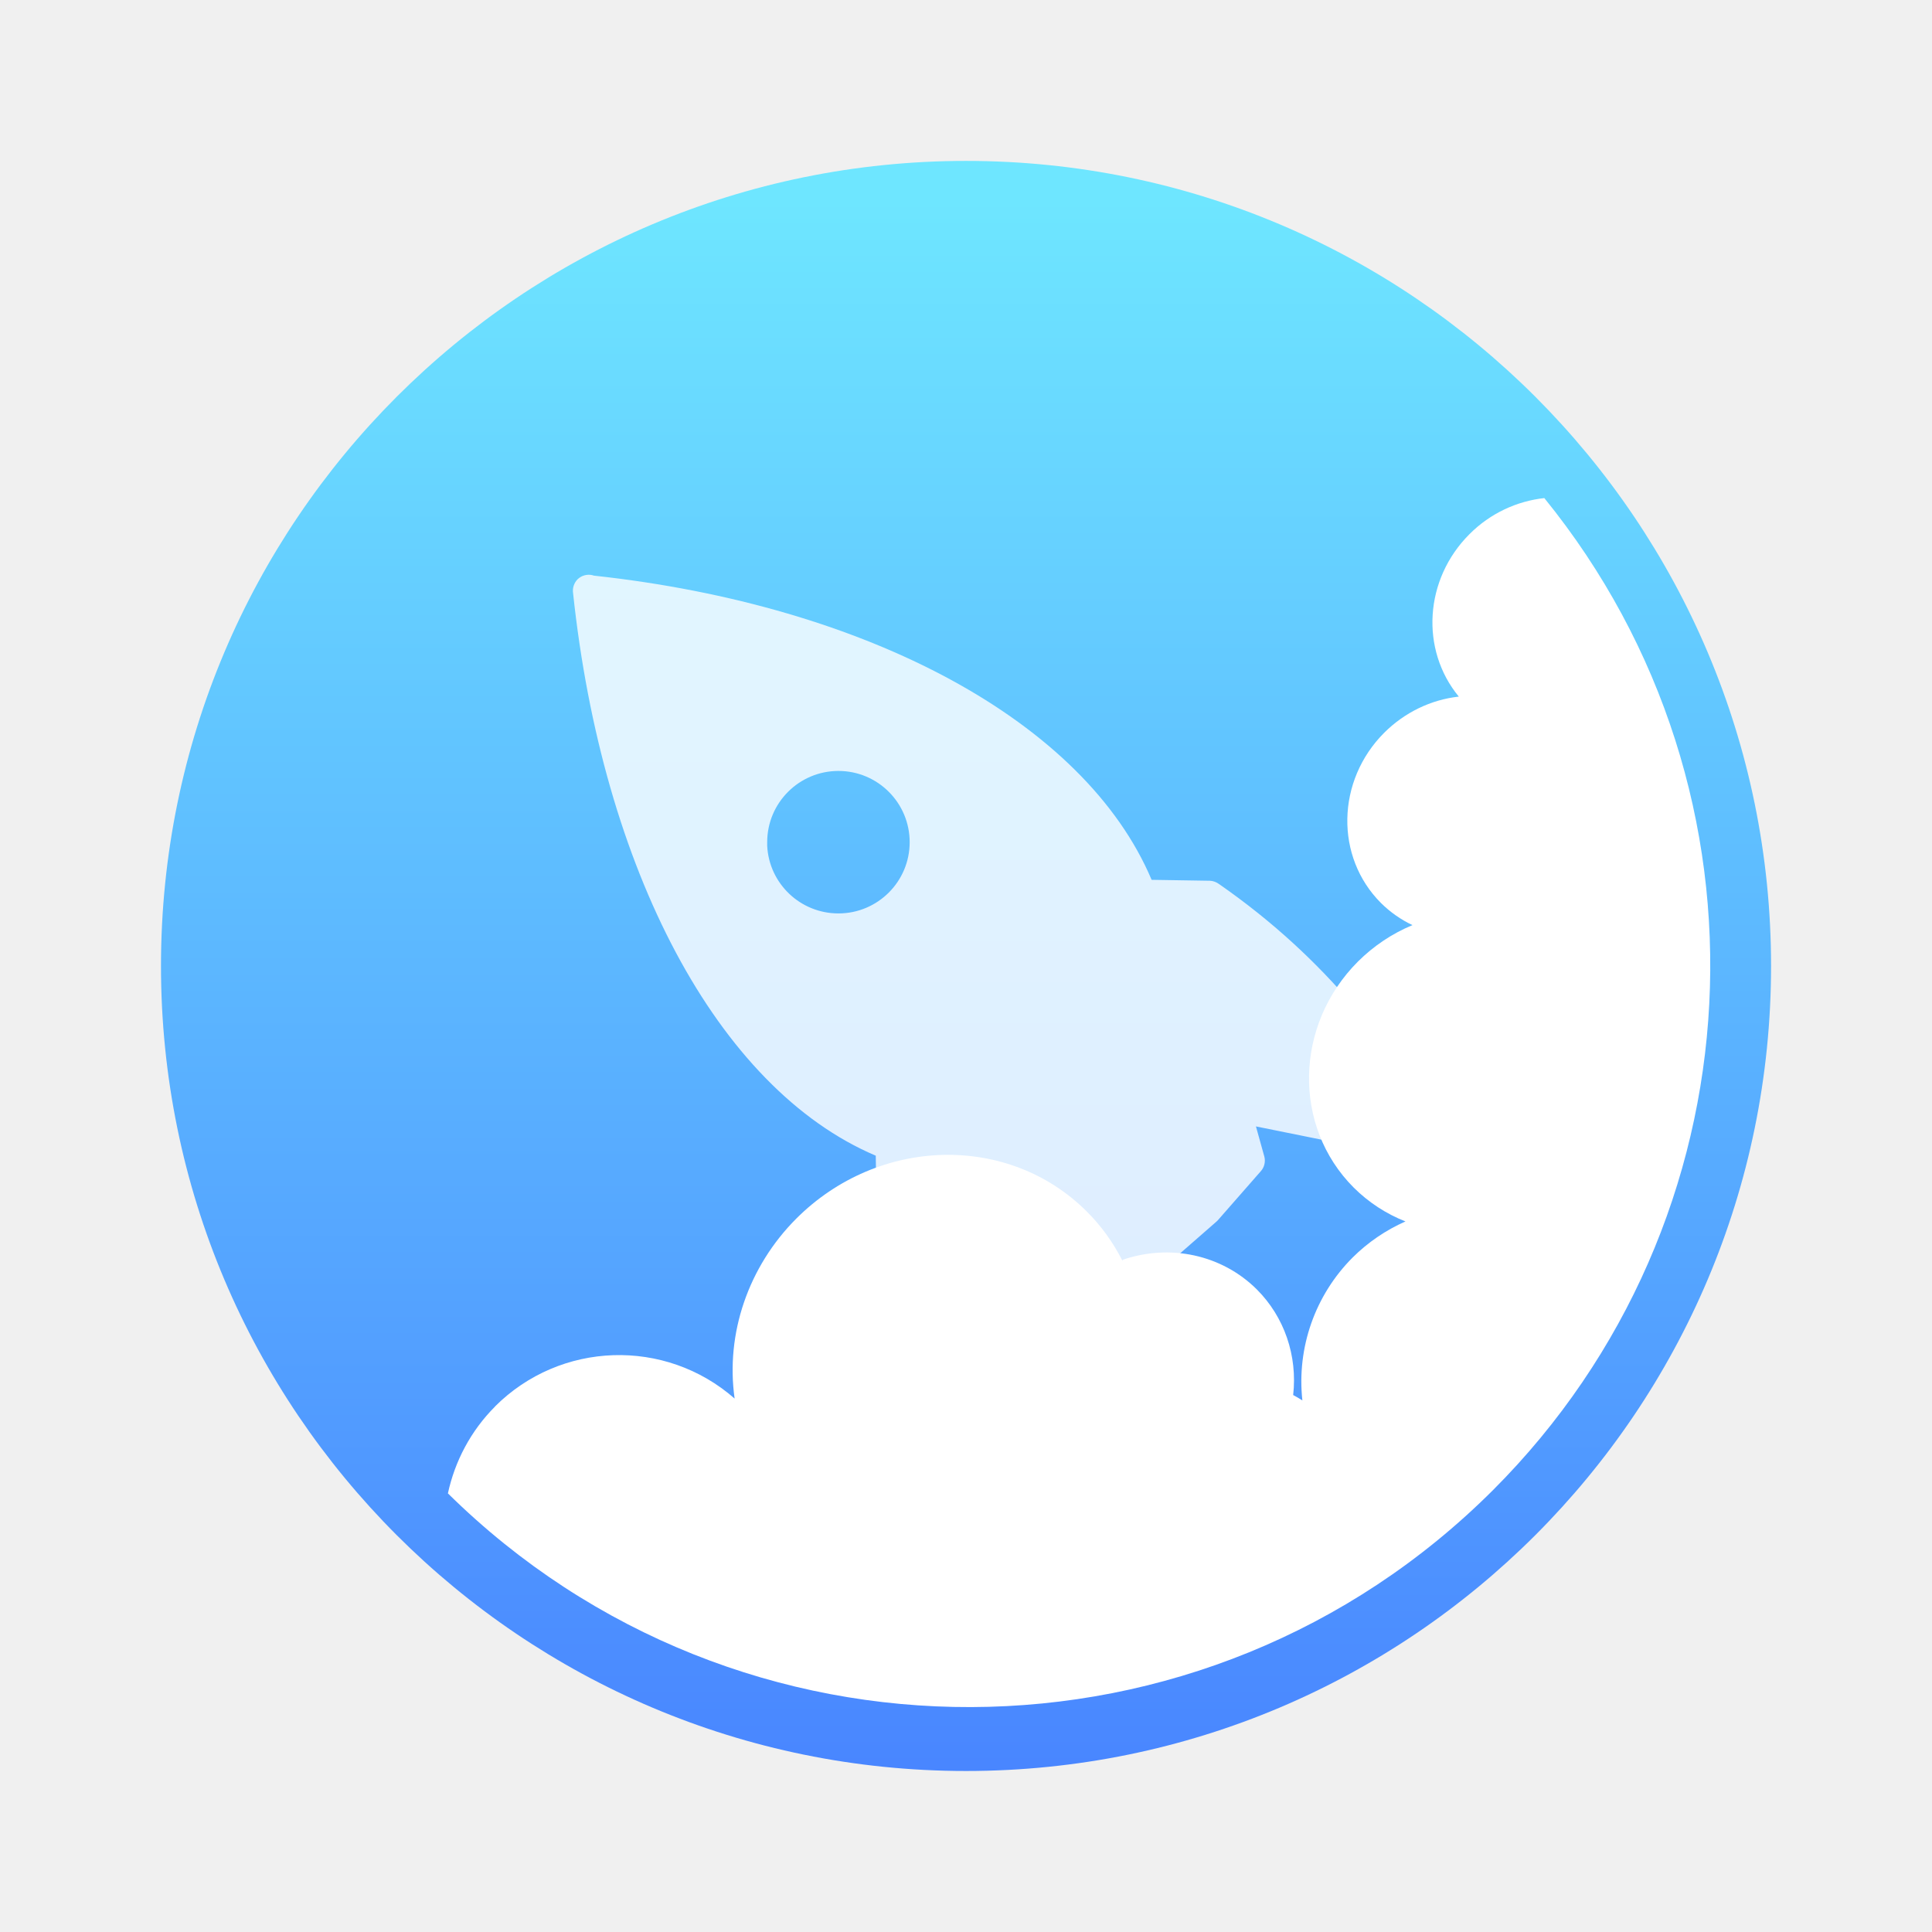
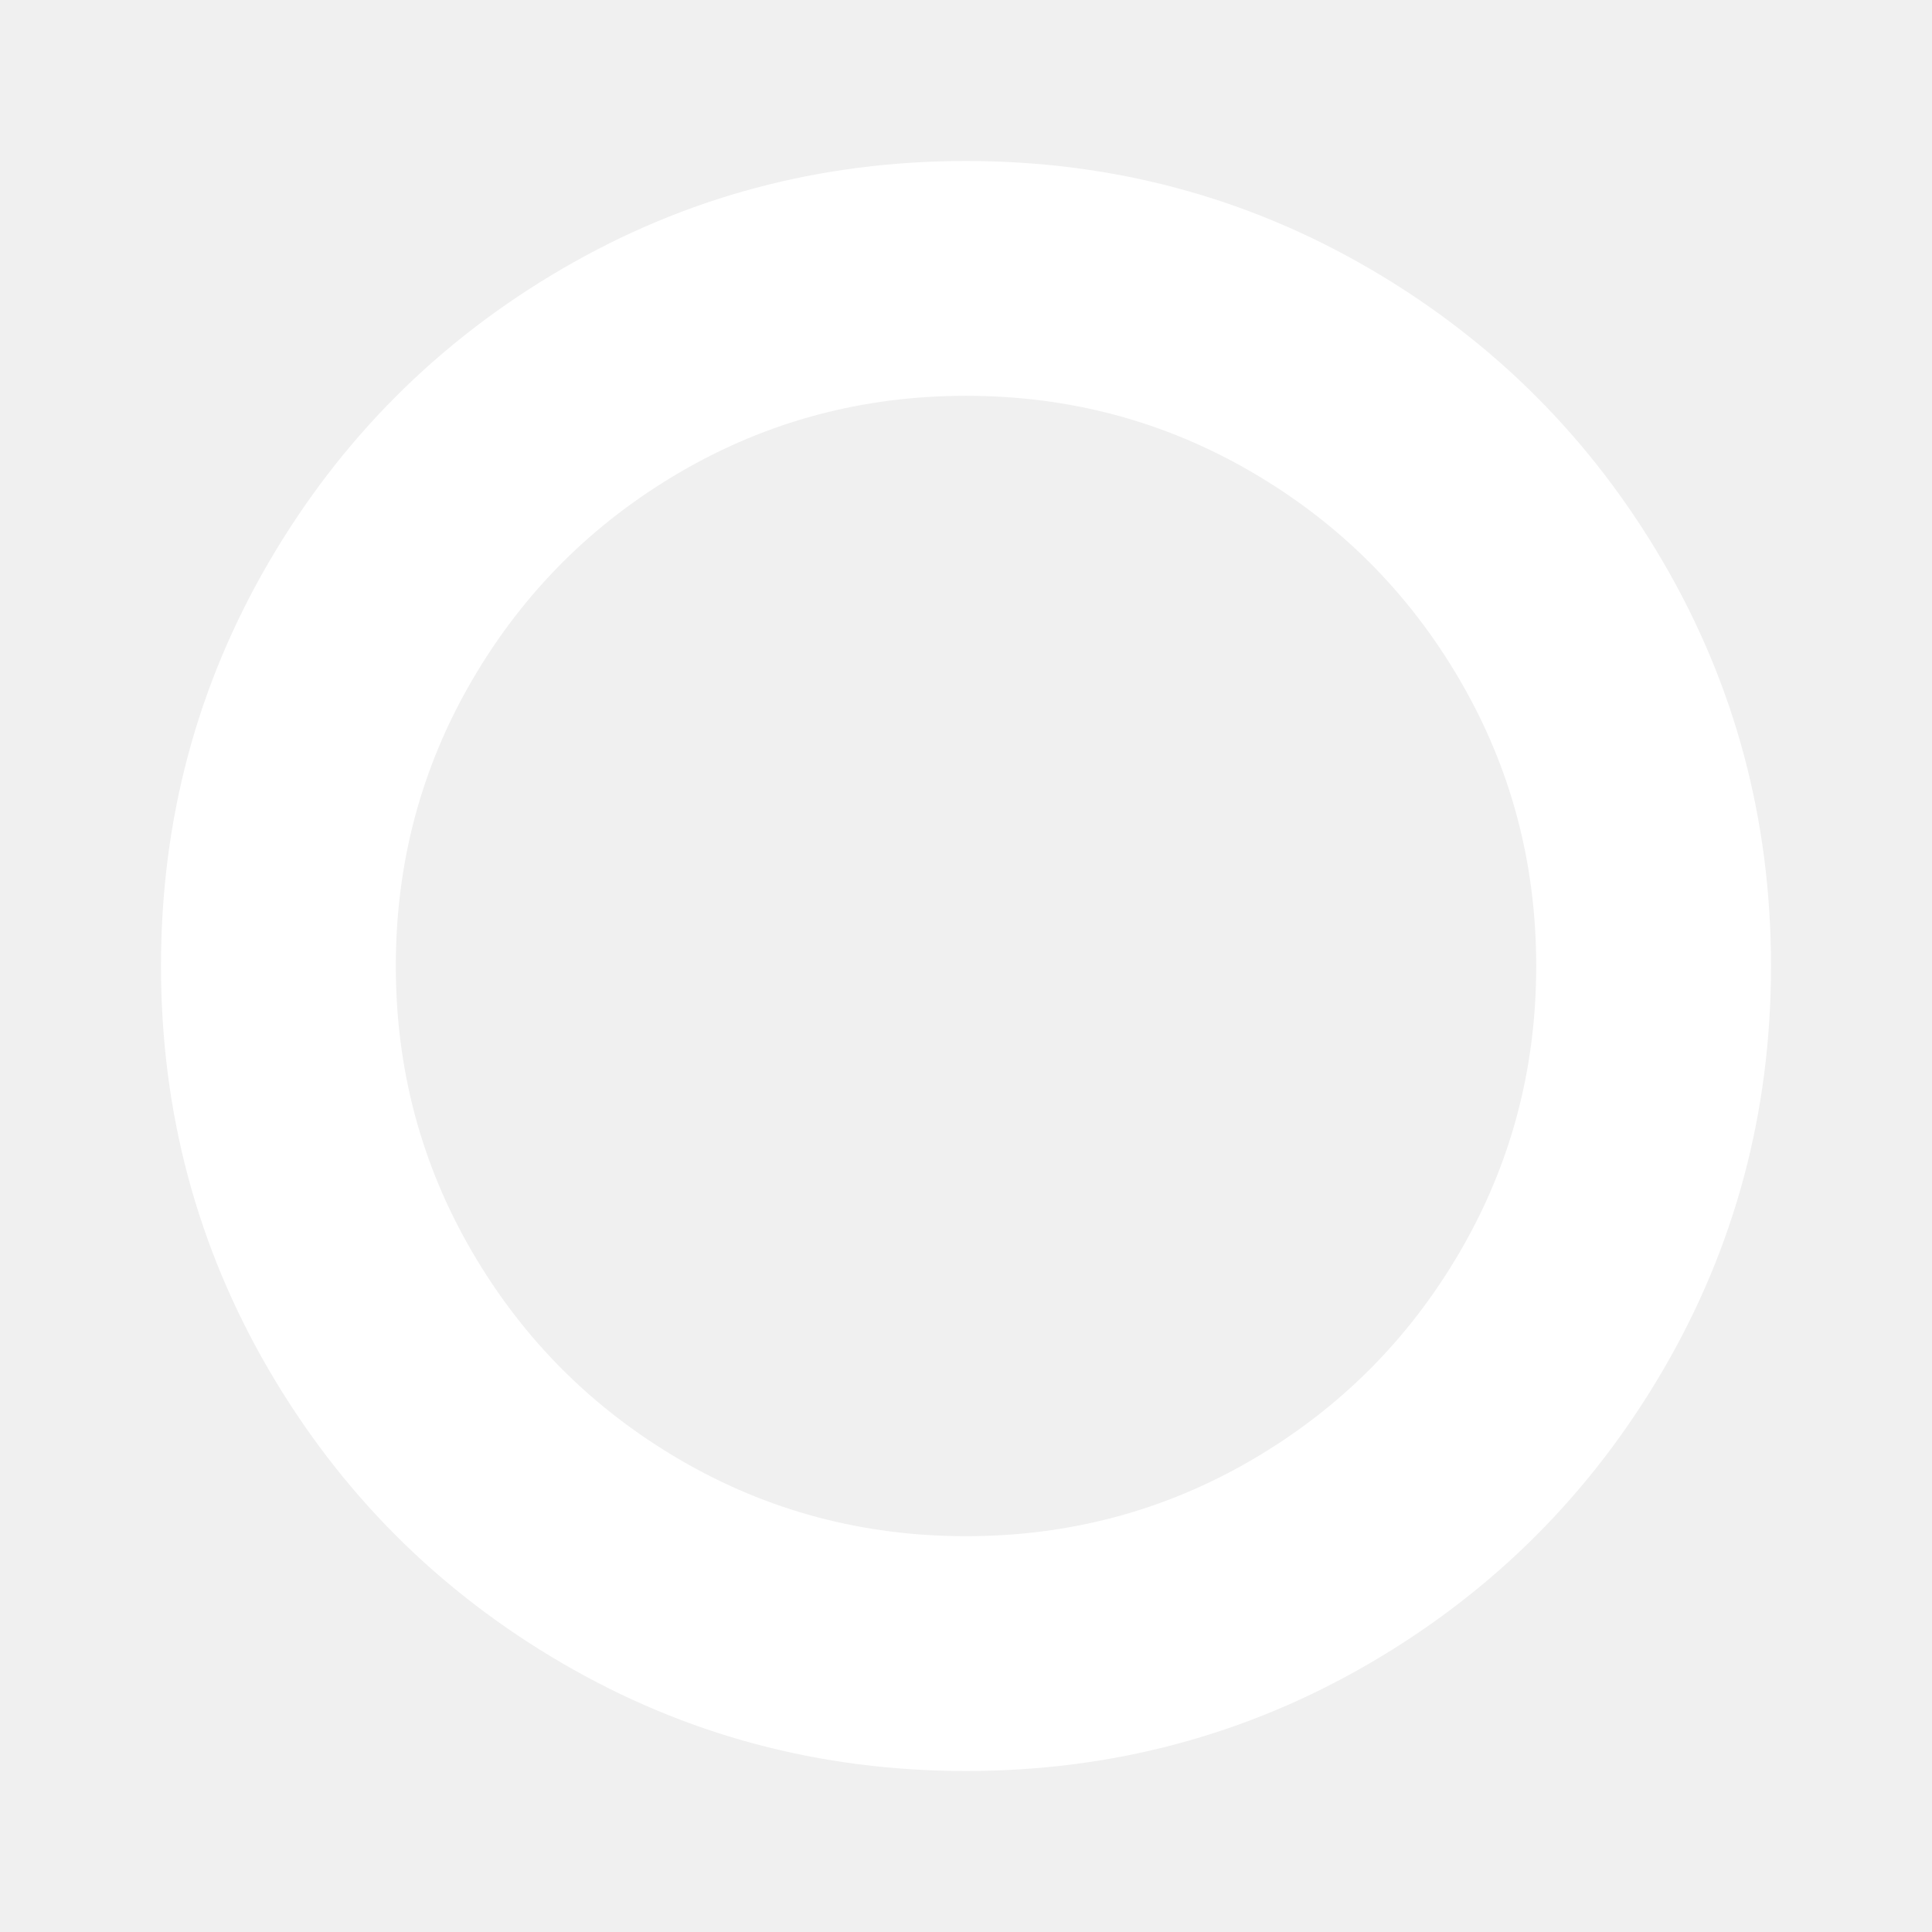
- <svg xmlns="http://www.w3.org/2000/svg" xmlns:xlink="http://www.w3.org/1999/xlink" width="240" height="240" viewBox="0 0 63.5 63.5" version="1.1" id="svg8">
-   <defs id="defs2">
-     <linearGradient id="linearGradient818">
-       <stop style="stop-color:#4986ff;stop-opacity:1" offset="0" id="stop814" />
-       <stop style="stop-color:#6ee6ff;stop-opacity:1" offset="1" id="stop816" />
-     </linearGradient>
-     <linearGradient xlink:href="#linearGradient818" id="linearGradient820" x1="8.386" y1="296.683" x2="8.386" y2="280.713" gradientUnits="userSpaceOnUse" gradientTransform="matrix(0.9492521,0,0,0.9492521,0.2894544,14.73589)" />
-     <style type="text/css" id="current-color-scheme">
-    .ColorScheme-Text { color:#5c616c; } .ColorScheme-Highlight { color:#5294e2; }
-   </style>
-     <style type="text/css" id="current-color-scheme-3">
-    .ColorScheme-Text { color:#5c616c; } .ColorScheme-Highlight { color:#5294e2; }
-   </style>
-     <style type="text/css" id="current-color-scheme-7">
-    .ColorScheme-Text { color:#5c616c; } .ColorScheme-Highlight { color:#5294e2; }
-   </style>
-     <style type="text/css" id="current-color-scheme-35">
-    .ColorScheme-Text { color:#5c616c; } .ColorScheme-Highlight { color:#5294e2; }
-   </style>
-     <style type="text/css" id="current-color-scheme-9">
-    .ColorScheme-Text { color:#5c616c; } .ColorScheme-Highlight { color:#5294e2; }
-   </style>
-     <style type="text/css" id="current-color-scheme-2">
-    .ColorScheme-Text { color:#5c616c; } .ColorScheme-Highlight { color:#5294e2; }
-   </style>
-     <style type="text/css" id="current-color-scheme-0">
-    .ColorScheme-Text { color:#5c616c; } .ColorScheme-Highlight { color:#5294e2; }
-   </style>
-     <style type="text/css" id="current-color-scheme-36">
-    .ColorScheme-Text { color:#5c616c; } .ColorScheme-Highlight { color:#5294e2; }
-   </style>
-     <style type="text/css" id="current-color-scheme-6">
-    .ColorScheme-Text { color:#5c616c; } .ColorScheme-Highlight { color:#5294e2; }
-   </style>
-     <style type="text/css" id="current-color-scheme-61">
-    .ColorScheme-Text { color:#5c616c; } .ColorScheme-Highlight { color:#5294e2; }
-   </style>
-     <style type="text/css" id="current-color-scheme-79">
-    .ColorScheme-Text { color:#5c616c; } .ColorScheme-Highlight { color:#5294e2; }
-   </style>
-     <style type="text/css" id="current-color-scheme-23">
-    .ColorScheme-Text { color:#5c616c; } .ColorScheme-Highlight { color:#5294e2; }
-   </style>
-     <style type="text/css" id="current-color-scheme-92">
-    .ColorScheme-Text { color:#5c616c; } .ColorScheme-Highlight { color:#5294e2; }
-   </style>
-     <style type="text/css" id="current-color-scheme-97">
-    .ColorScheme-Text { color:#5c616c; } .ColorScheme-Highlight { color:#5294e2; }
-   </style>
-     <style type="text/css" id="current-color-scheme-612">
-    .ColorScheme-Text { color:#5c616c; } .ColorScheme-Highlight { color:#5294e2; }
-   </style>
-     <style id="current-color-scheme-1" type="text/css">
-    .ColorScheme-Text { color:#5c616c; } .ColorScheme-Highlight { color:#5294e2; }
-   </style>
-     <style id="current-color-scheme-3-0" type="text/css">
-    .ColorScheme-Text { color:#5c616c; } .ColorScheme-Highlight { color:#5294e2; }
-   </style>
-     <style id="current-color-scheme-7-6" type="text/css">
-    .ColorScheme-Text { color:#5c616c; } .ColorScheme-Highlight { color:#5294e2; }
-   </style>
-     <style id="current-color-scheme-35-3" type="text/css">
-    .ColorScheme-Text { color:#5c616c; } .ColorScheme-Highlight { color:#5294e2; }
-   </style>
-     <style id="current-color-scheme-9-2" type="text/css">
-    .ColorScheme-Text { color:#5c616c; } .ColorScheme-Highlight { color:#5294e2; }
-   </style>
-     <style id="current-color-scheme-2-0" type="text/css">
-    .ColorScheme-Text { color:#5c616c; } .ColorScheme-Highlight { color:#5294e2; }
-   </style>
-     <style id="current-color-scheme-0-6" type="text/css">
-    .ColorScheme-Text { color:#5c616c; } .ColorScheme-Highlight { color:#5294e2; }
-   </style>
-     <style id="current-color-scheme-36-1" type="text/css">
-    .ColorScheme-Text { color:#5c616c; } .ColorScheme-Highlight { color:#5294e2; }
-   </style>
-     <style id="current-color-scheme-6-5" type="text/css">
-    .ColorScheme-Text { color:#5c616c; } .ColorScheme-Highlight { color:#5294e2; }
-   </style>
-     <style id="current-color-scheme-61-5" type="text/css">
-    .ColorScheme-Text { color:#5c616c; } .ColorScheme-Highlight { color:#5294e2; }
-   </style>
-     <style id="current-color-scheme-79-4" type="text/css">
-    .ColorScheme-Text { color:#5c616c; } .ColorScheme-Highlight { color:#5294e2; }
-   </style>
-     <style id="current-color-scheme-23-7" type="text/css">
-    .ColorScheme-Text { color:#5c616c; } .ColorScheme-Highlight { color:#5294e2; }
-   </style>
-     <style id="current-color-scheme-92-6" type="text/css">
-    .ColorScheme-Text { color:#5c616c; } .ColorScheme-Highlight { color:#5294e2; }
-   </style>
-     <style id="current-color-scheme-97-5" type="text/css">
-    .ColorScheme-Text { color:#5c616c; } .ColorScheme-Highlight { color:#5294e2; }
-   </style>
-     <style id="current-color-scheme-612-6" type="text/css">
-    .ColorScheme-Text { color:#5c616c; } .ColorScheme-Highlight { color:#5294e2; }
-   </style>
-   </defs>
-   <g id="layer1" transform="translate(0,-233.5)">
-     <g id="g874" transform="matrix(3.398364,0,0,3.398364,3.445806,-715.601)">
-       <circle r="7.786" cy="288.624" cx="8.329" id="path815" style="opacity:1;fill:url(#linearGradient820);fill-opacity:1;stroke:none;stroke-width:0.176;stroke-linecap:round;stroke-linejoin:round;stroke-miterlimit:4;stroke-dasharray:none;stroke-opacity:1" />
-       <g id="text891" style="font-style:normal;font-variant:normal;font-weight:normal;font-stretch:normal;font-size:2.462px;line-height:1.25;font-family:Sawasdee;-inkscape-font-specification:Sawasdee;letter-spacing:0px;word-spacing:0px;fill:#000000;fill-opacity:1;stroke:none;stroke-width:0.062" aria-label="hip-hip" />
-       <path style="fill:#ffffff;fill-opacity:0.806;stroke-width:0.033" d="m 4.527,285.002 c -1.477e-4,0.003 6.645e-4,0.006 0.001,0.01 0.282,2.669 1.392,4.795 2.928,5.447 l 0.008,0.562 c 7.048e-4,0.03 0.01,0.06 0.027,0.084 0.722,1.041 1.593,1.699 2.457,2.176 0.051,0.028 0.117,0.024 0.164,-0.01 0.047,-0.035 0.072,-0.098 0.06,-0.155 l -0.333,-1.649 0.291,0.081 c 0.048,0.014 0.103,9.5e-4 0.141,-0.032 l 0.476,-0.416 c 2.95e-4,-3.3e-4 7.18e-4,-7.1e-4 10e-4,-9.5e-4 0.006,-0.004 0.01,-0.01 0.015,-0.014 l 0.418,-0.477 c 0.034,-0.038 0.046,-0.093 0.033,-0.141 l -0.081,-0.291 1.649,0.333 c 0.057,0.011 0.119,-0.013 0.154,-0.06 0.034,-0.046 0.039,-0.113 0.011,-0.164 -0.477,-0.865 -1.134,-1.734 -2.175,-2.456 -0.025,-0.017 -0.054,-0.028 -0.084,-0.029 l -0.564,-0.009 c -0.647,-1.529 -2.74,-2.654 -5.394,-2.942 -0.047,-0.017 -0.102,-0.008 -0.142,0.022 -0.04,0.029 -0.063,0.08 -0.061,0.129 z m 1.879,2.461 c -4.631e-4,-0.012 -3.82e-5,-0.024 5.3e-6,-0.036 -3e-7,-0.381 0.309,-0.689 0.689,-0.689 0.381,0 0.689,0.309 0.689,0.689 7e-7,0.381 -0.309,0.689 -0.689,0.689 -0.369,-10e-6 -0.671,-0.289 -0.689,-0.654 z" id="path4556-6" />
-       <path style="fill:#ffffff;stroke-width:0.033" d="m 3.776,292.883 c -0.24,0.24 -0.391,0.534 -0.458,0.842 a 7.173,7.173 0 0 0 10.109,-0.033 7.173,7.173 0 0 0 0.495,-9.593 c -0.263,0.029 -0.521,0.145 -0.725,0.35 -0.434,0.434 -0.478,1.114 -0.102,1.57 -0.271,0.03 -0.525,0.154 -0.721,0.349 -0.464,0.464 -0.478,1.202 -0.031,1.648 0.088,0.087 0.191,0.16 0.304,0.213 -0.196,0.081 -0.375,0.201 -0.527,0.352 -0.615,0.615 -0.634,1.594 -0.041,2.187 0.145,0.144 0.315,0.254 0.5,0.327 a 1.696,1.696 0 0 0 -0.511,0.349 1.696,1.696 0 0 0 -0.486,1.382 c -0.029,-0.018 -0.058,-0.036 -0.089,-0.052 0.043,-0.382 -0.086,-0.756 -0.351,-1.021 -0.337,-0.336 -0.841,-0.446 -1.304,-0.285 -0.089,-0.174 -0.203,-0.332 -0.341,-0.469 -0.757,-0.757 -2.015,-0.726 -2.81,0.069 -0.463,0.464 -0.685,1.111 -0.596,1.74 -0.672,-0.589 -1.685,-0.555 -2.317,0.076 z" id="path4560-7" />
-     </g>
+ <svg xmlns="http://www.w3.org/2000/svg" version="1.1" id="Capa_1" x="0px" y="0px" width="240" height="240" viewBox="0 0 240 240" xml:space="preserve">
+   <defs id="defs39" />
+   <g id="g4" style="fill:#ffffff;fill-opacity:1" transform="matrix(0.4560671,0,0,0.4560671,20,19.99954)">
+     <path d="M 409.133,109.203 C 389.525,75.611 362.928,49.014 329.335,29.407 295.736,9.801 259.058,0 219.273,0 179.492,0 142.803,9.801 109.21,29.407 75.615,49.011 49.018,75.608 29.41,109.203 9.801,142.8 0,179.489 0,219.267 c 0,39.78 9.804,76.463 29.407,110.062 19.607,33.592 46.204,60.189 79.799,79.798 33.597,19.605 70.283,29.407 110.063,29.407 39.78,0 76.47,-9.802 110.065,-29.407 33.593,-19.602 60.189,-46.206 79.795,-79.798 19.603,-33.596 29.403,-70.284 29.403,-110.062 0.001,-39.782 -9.8,-76.472 -29.399,-110.064 z m -55.391,188.005 c -13.894,23.791 -32.736,42.633 -56.527,56.534 -23.791,13.894 -49.771,20.834 -77.945,20.834 -28.167,0 -54.149,-6.94 -77.943,-20.834 C 117.536,339.841 98.694,320.999 84.8,297.208 70.903,273.417 63.957,247.436 63.957,219.267 c 0,-28.171 6.949,-54.152 20.843,-77.943 13.891,-23.791 32.738,-42.637 56.527,-56.53 23.791,-13.895 49.772,-20.84 77.943,-20.84 28.173,0 54.154,6.945 77.945,20.84 23.791,13.894 42.634,32.739 56.527,56.53 13.895,23.791 20.838,49.772 20.838,77.943 0,28.169 -6.943,54.15 -20.838,77.941 z" id="path2" style="fill:#ffffff;fill-opacity:1" />
  </g>
+   <g id="g6" style="fill:#ffffff;fill-opacity:1" transform="translate(0,-198.533)">
+ </g>
+   <g id="g8" style="fill:#ffffff;fill-opacity:1" transform="translate(0,-198.533)">
+ </g>
+   <g id="g10" style="fill:#ffffff;fill-opacity:1" transform="translate(0,-198.533)">
+ </g>
+   <g id="g12" style="fill:#ffffff;fill-opacity:1" transform="translate(0,-198.533)">
+ </g>
+   <g id="g14" style="fill:#ffffff;fill-opacity:1" transform="translate(0,-198.533)">
+ </g>
+   <g id="g16" style="fill:#ffffff;fill-opacity:1" transform="translate(0,-198.533)">
+ </g>
+   <g id="g18" style="fill:#ffffff;fill-opacity:1" transform="translate(0,-198.533)">
+ </g>
+   <g id="g20" style="fill:#ffffff;fill-opacity:1" transform="translate(0,-198.533)">
+ </g>
+   <g id="g22" style="fill:#ffffff;fill-opacity:1" transform="translate(0,-198.533)">
+ </g>
+   <g id="g24" style="fill:#ffffff;fill-opacity:1" transform="translate(0,-198.533)">
+ </g>
+   <g id="g26" style="fill:#ffffff;fill-opacity:1" transform="translate(0,-198.533)">
+ </g>
+   <g id="g28" style="fill:#ffffff;fill-opacity:1" transform="translate(0,-198.533)">
+ </g>
+   <g id="g30" style="fill:#ffffff;fill-opacity:1" transform="translate(0,-198.533)">
+ </g>
+   <g id="g32" style="fill:#ffffff;fill-opacity:1" transform="translate(0,-198.533)">
+ </g>
+   <g id="g34" style="fill:#ffffff;fill-opacity:1" transform="translate(0,-198.533)">
+ </g>
</svg>
